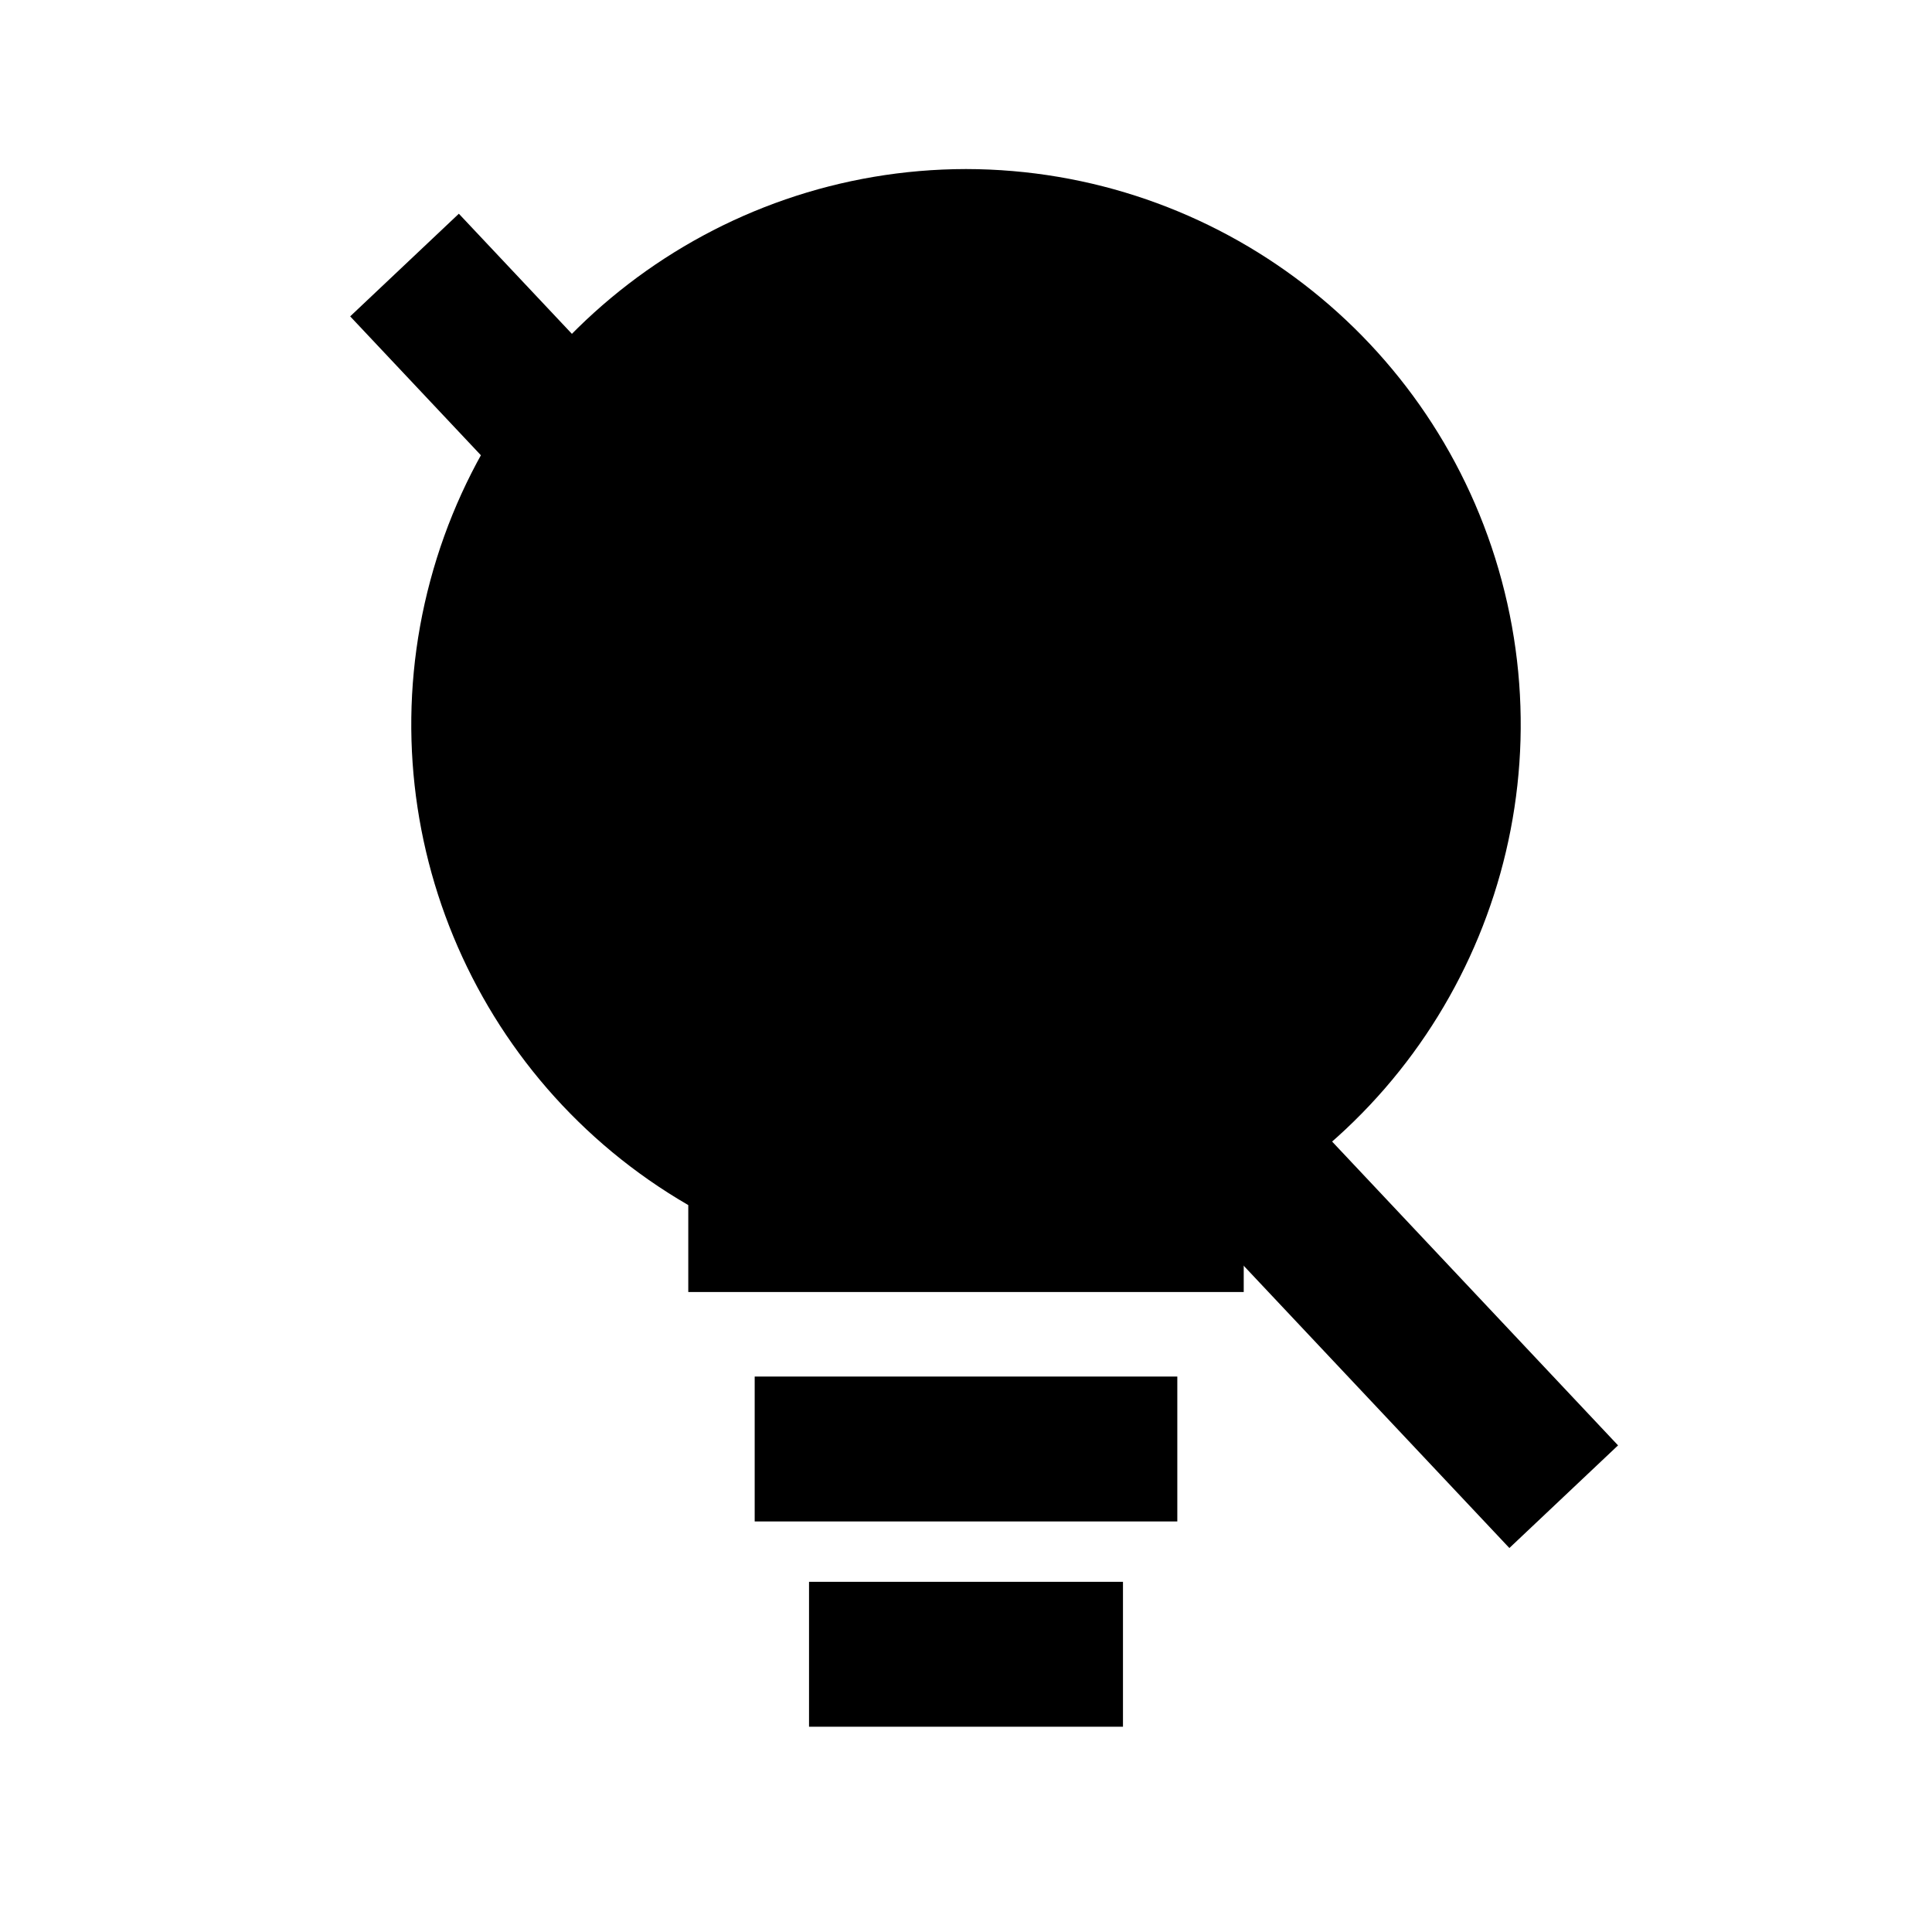
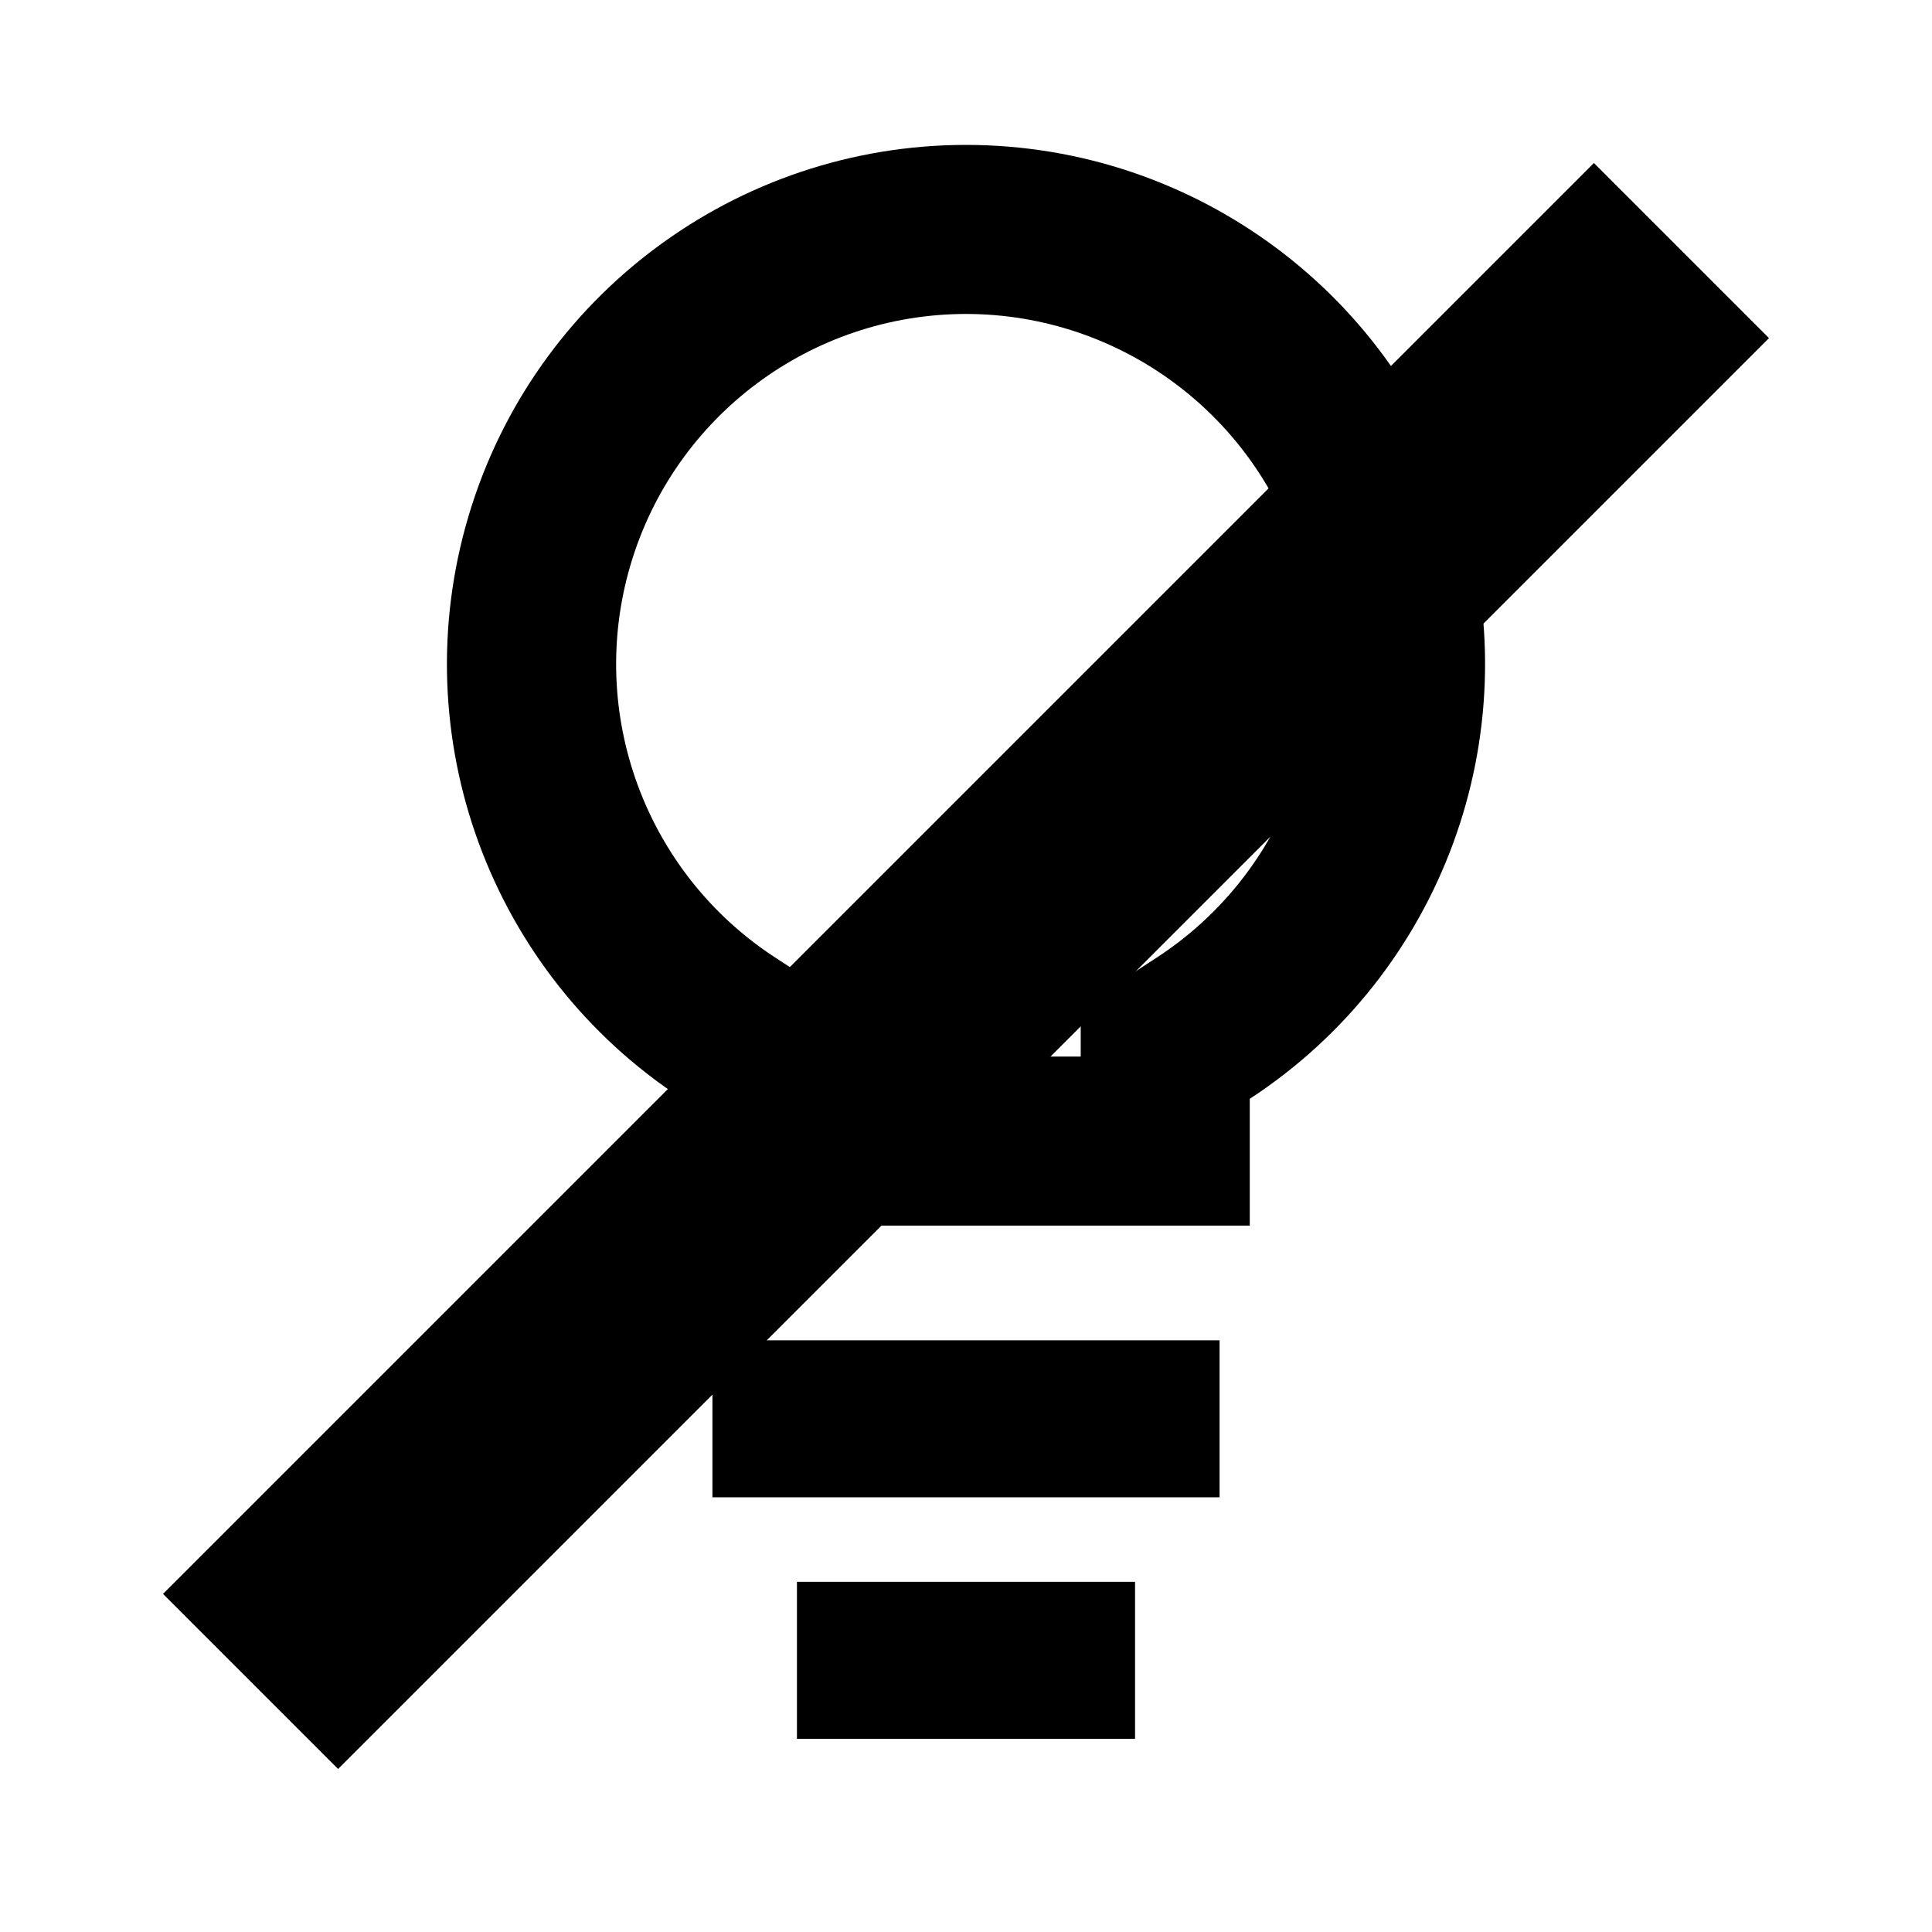
<svg xmlns="http://www.w3.org/2000/svg" width="16" height="16" viewBox="0 0 16 16">
  <g fill="currentColor">
-     <path d="M8 1.4a4.6 4.6 0 0 0-2.3 8.58v0.72h4.6V9.98A4.6 4.6 0 0 0 8 1.4z" />
-     <path d="M6.25 11.4h3.5v1.2h-3.5z" />
-     <path d="M6.7 13.1h2.6v1.2H6.7z" />
-     <path d="M2.9 2.62l0.9-0.85 9.6 10.2-0.9 0.85z" />
+     <path fill-rule="evenodd" d="M8 1.2a4.3 4.3 0 0 0-2.35 7.9v1.05h4.7V9.1A4.3 4.3 0 0 0 8 1.2zm0 1.4a2.9 2.9 0 0 1 1.58 5.33l-0.63 0.41v0.41H7.05v-0.41L6.42 7.93A2.9 2.9 0 0 1 8 2.6z" />
+     <path d="M5.9 11.1h4.2v1.3H5.9z" />
+     <path d="M6.6 13.1h2.8v1.3H6.6z" />
+     <path d="M1.35 13.2L13.2 1.35l1.45 1.45L2.8 14.65z" />
  </g>
</svg>
